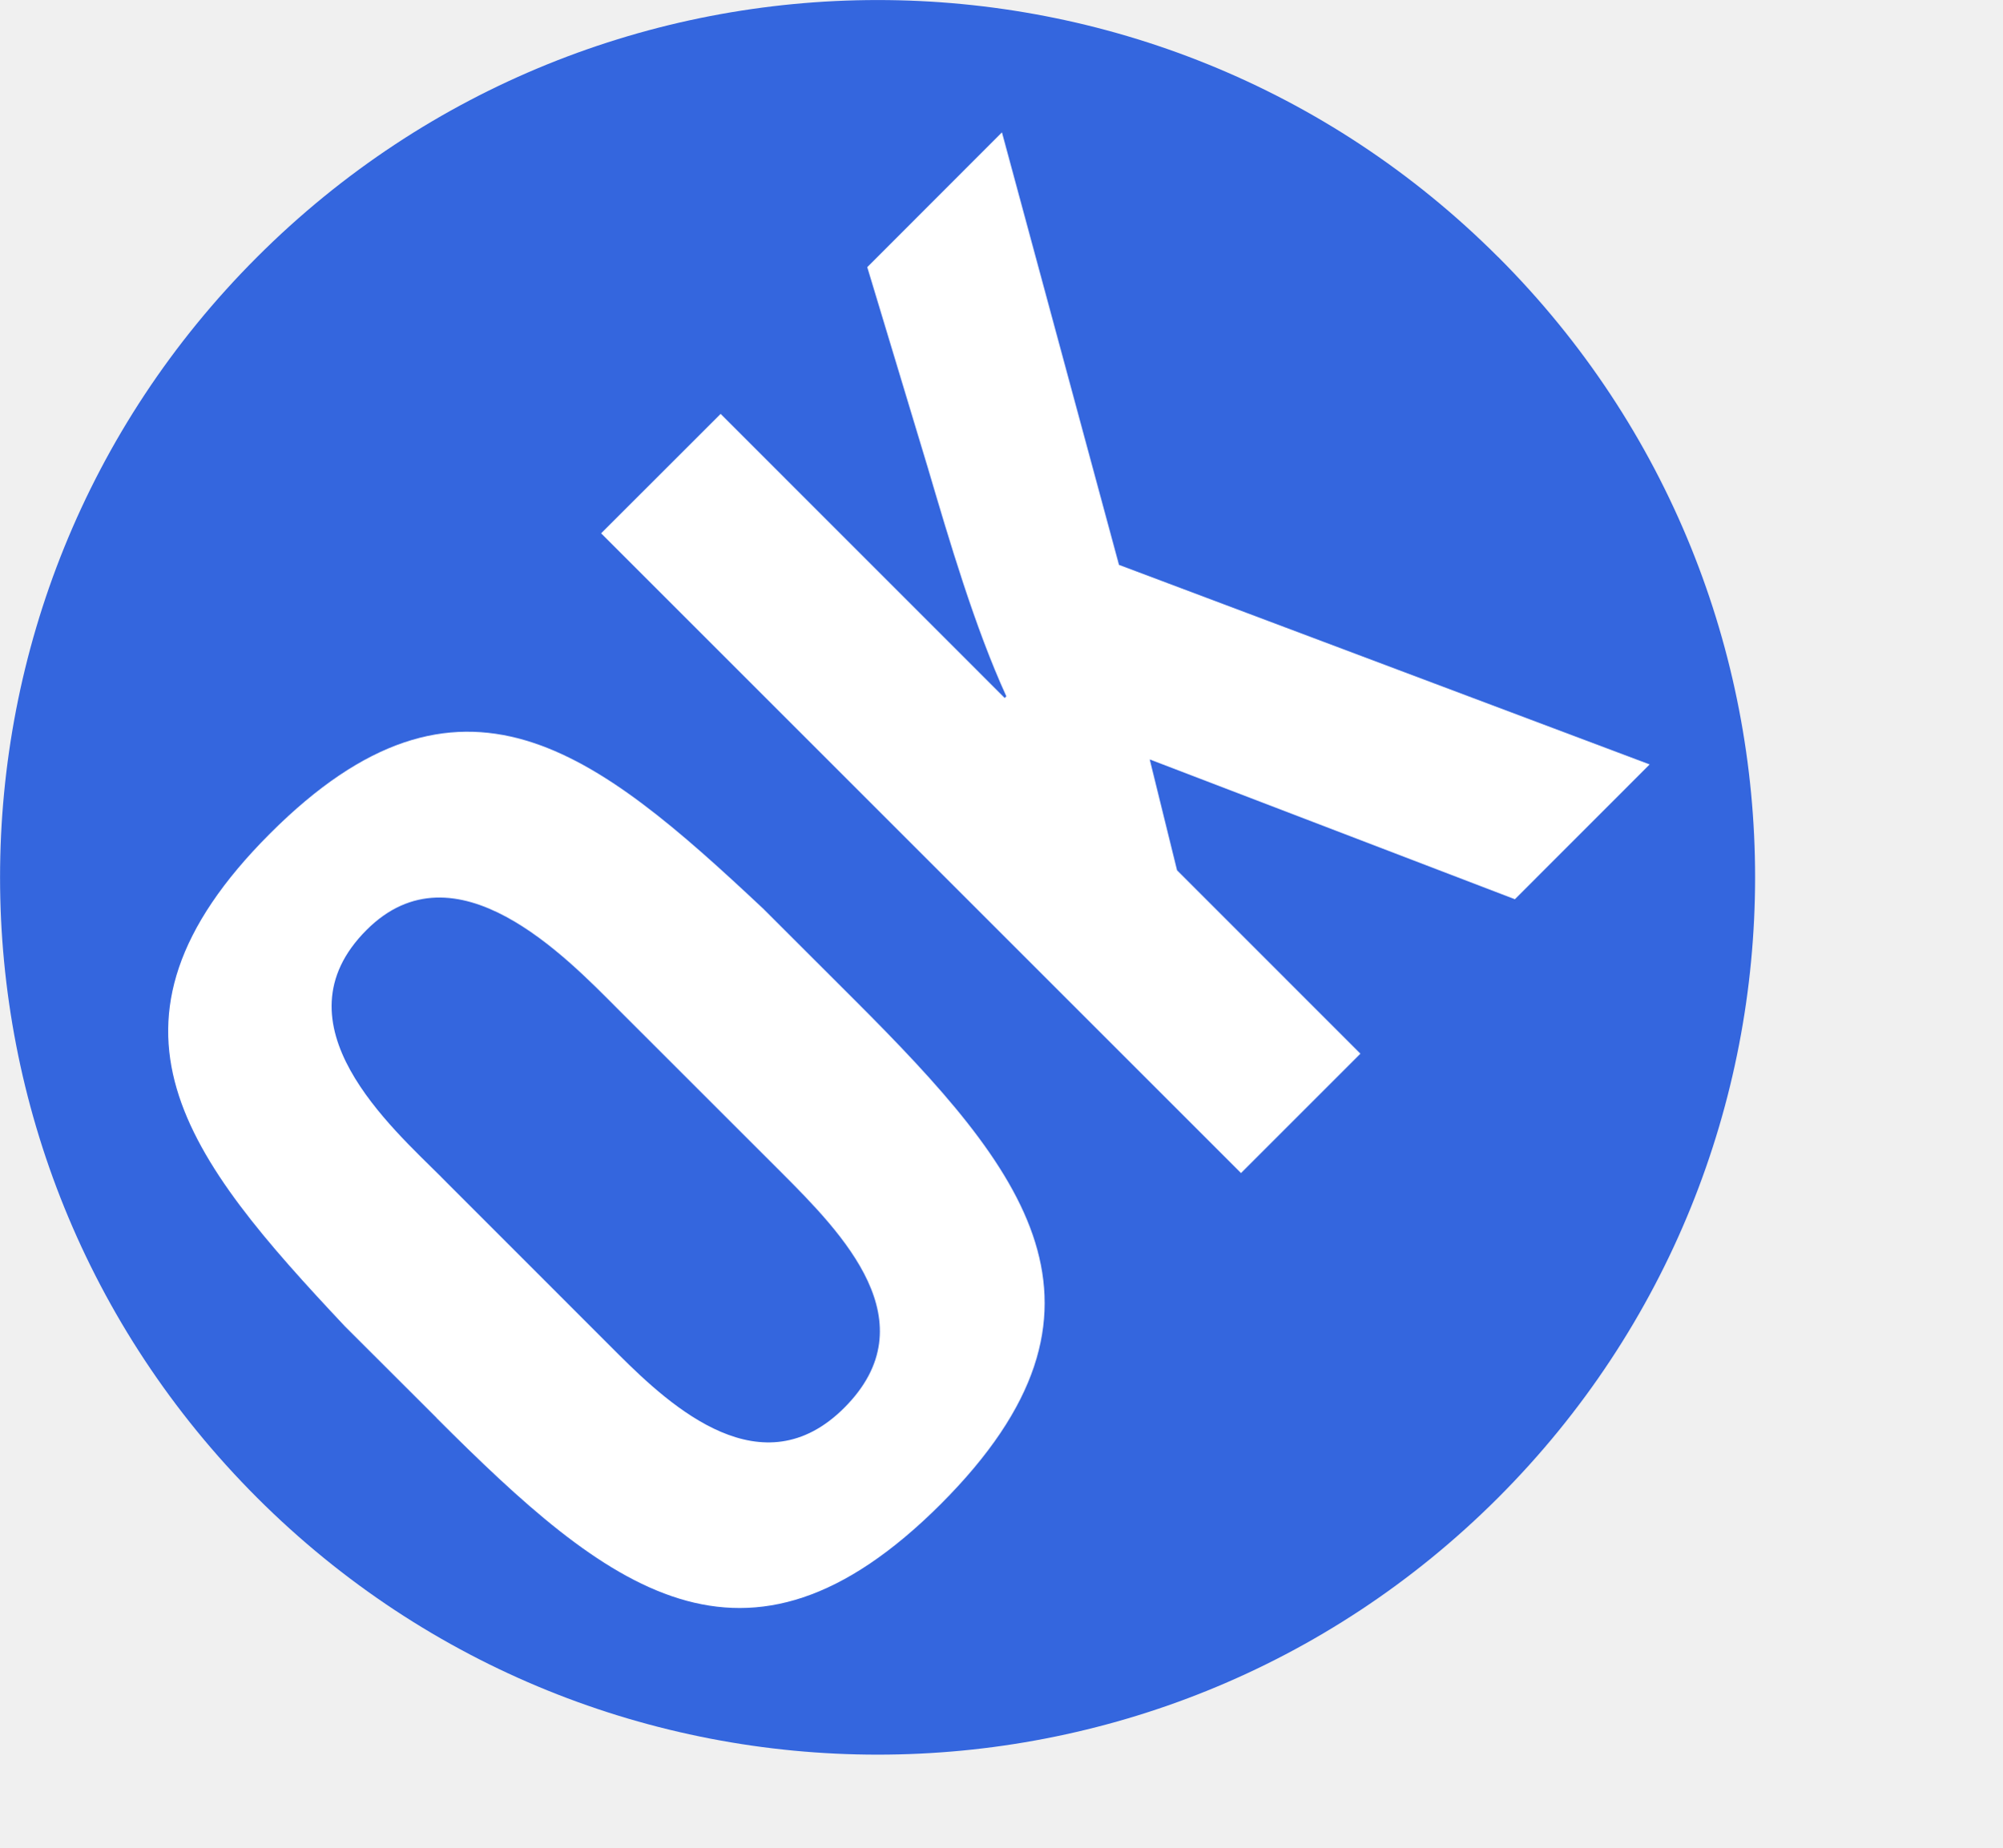
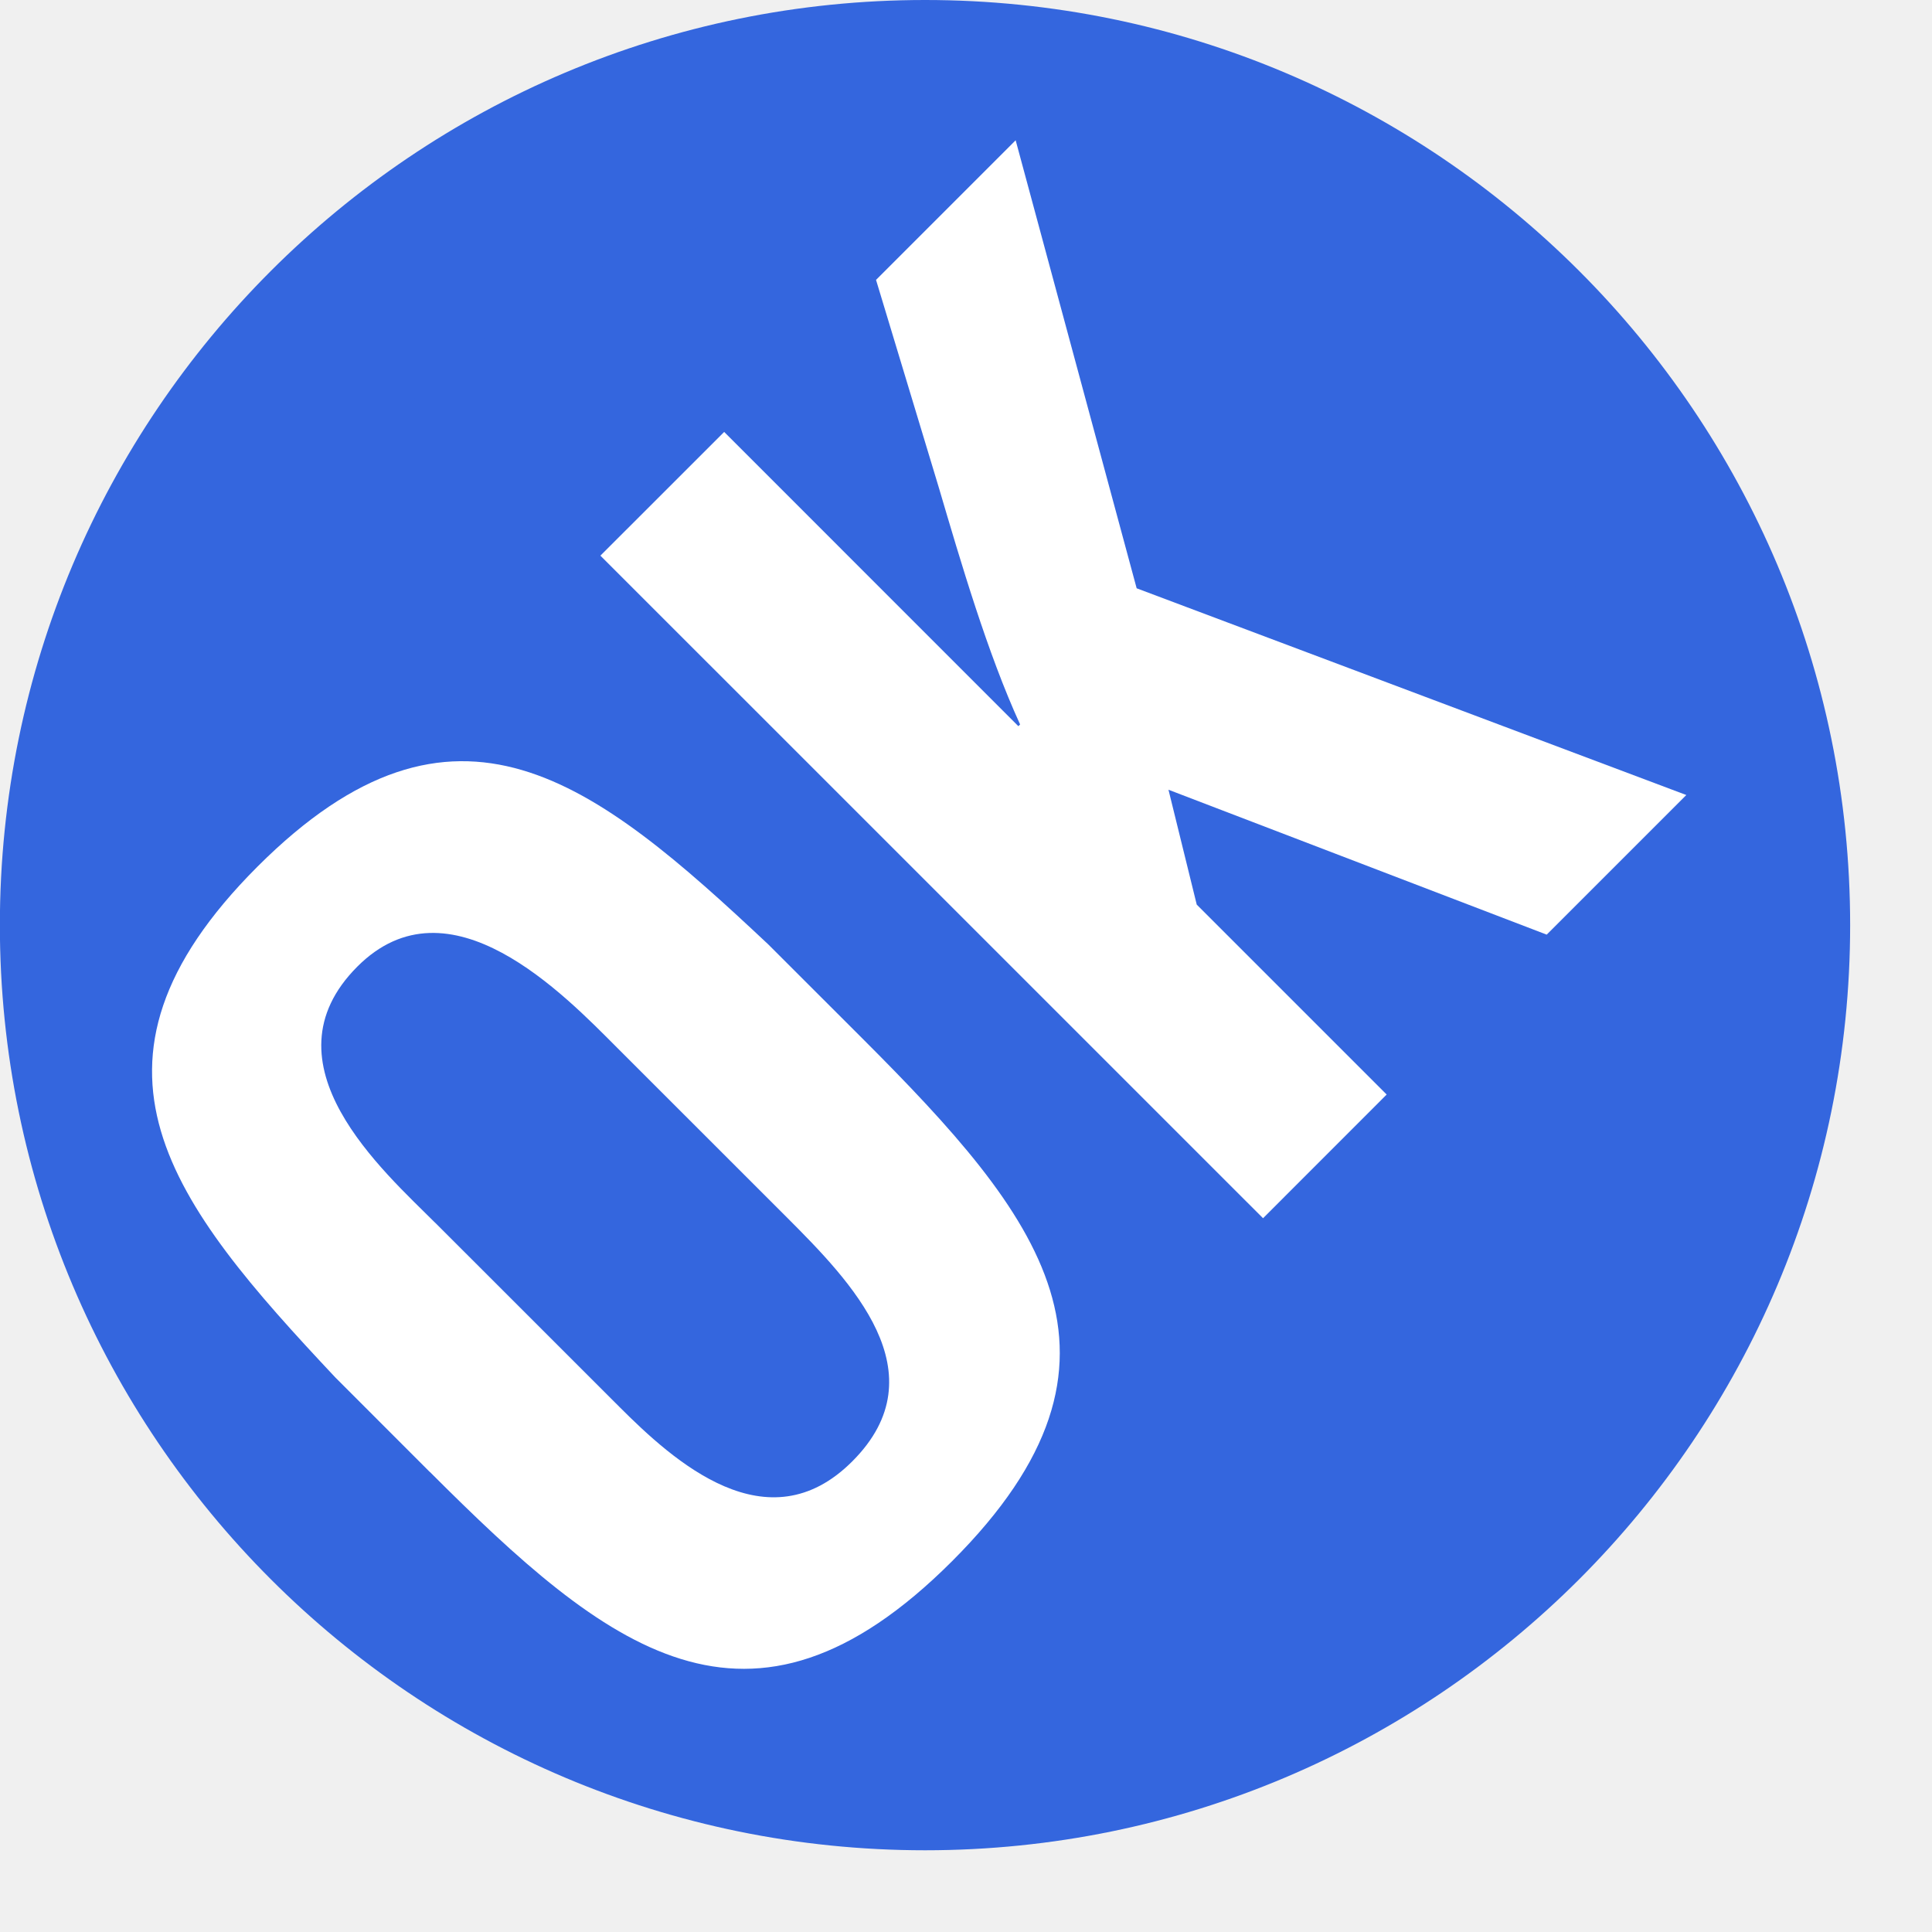
- <svg width="26pt" height="24pt" viewBox="0 0 26 24" xml:space="preserve">
+ <svg width="30pt" height="30pt" viewBox="0 0 30 30" xml:space="preserve">
  <g id="Layer_x0020_1" style="fill-rule:nonzero;clip-rule:nonzero;fill:#FFFFFF;stroke:#000000;stroke-miterlimit:4;">
    <g style="stroke:none;">
-       <path style="fill:#3466DE;" d="M19.454,3.337c4.451,4.45,4.449,11.666,0,16.117c-4.449,4.449-11.664,4.449-16.115,0c-4.451-4.451-4.451-11.667,0-16.116c4.451-4.45,11.666-4.45,16.115,0z" />
-       <path d="M5.734,15.292c-0.642-0.643-2.193-1.994-0.974-3.213c1.152-1.152,2.592,0.354,3.256,1.02l2.128,2.127c0.798,0.799,1.927,1.95,0.82,3.059c-1.063,1.063-2.237,0-2.927-0.688l-2.304-2.305z M5.668,18.417c2.216,2.217,3.999,3.667,6.549,1.119     c2.546-2.549,1.096-4.332-1.121-6.549l-1.186-1.185c-2.184-2.049-3.923-3.457-6.403-0.976c-2.483,2.482-1.074,4.223,0.974,6.404l1.188,1.186z" />
-       <path d="M16.116,15.237l-8.31-8.31l1.552-1.551l3.689,3.69l0.021-0.022c-0.41-0.897-0.742-2.028-1.02-2.97l-0.786-2.604l1.749-1.751l1.52,5.618l6.891,2.592l-1.75,1.751L14.93,9.864l0.355,1.44l2.381,2.382l-1.551,1.551z" />
+       <g>
+         <g>
+           <path style="fill:#3466DE;stroke:#3466DE;stroke-width:2.978;" d="M14.364,27.242c7.111,0,12.876-5.766,12.876-12.877c0-7.111-5.765-12.876-12.876-12.876S1.487,7.253,1.487,14.365c0,7.112,5.766,12.877,12.877,12.877z" />
+         </g>
+       </g>
+       <g>
+         <path d="M6.757,18.987c-0.795-0.797-2.715-2.47-1.207-3.979c1.428-1.427,3.211,0.438,4.035,1.263l2.635,2.634c0.986,0.988,2.387,2.415,1.014,3.787c-1.316,1.317-2.771,0-3.621-0.851l-2.855-2.854z M6.675,22.856c2.744,2.744,4.953,4.541,8.109,1.386      c3.156-3.156,1.359-5.364-1.385-8.109l-1.469-1.468c-2.703-2.538-4.857-4.28-7.932-1.208c-3.072,3.074-1.33,5.229,1.209,7.932l1.467,1.468z" />
+         <path d="M19.614,18.918L9.323,8.628l1.922-1.921l4.568,4.569l0.027-0.027c-0.508-1.111-0.918-2.512-1.262-3.678l-0.975-3.225l2.168-2.168l1.879,6.957l8.535,3.21l-2.168,2.168l-5.873-2.25l0.439,1.784l2.949,2.949l-1.92,1.921z" />
+       </g>
    </g>
  </g>
</svg>
